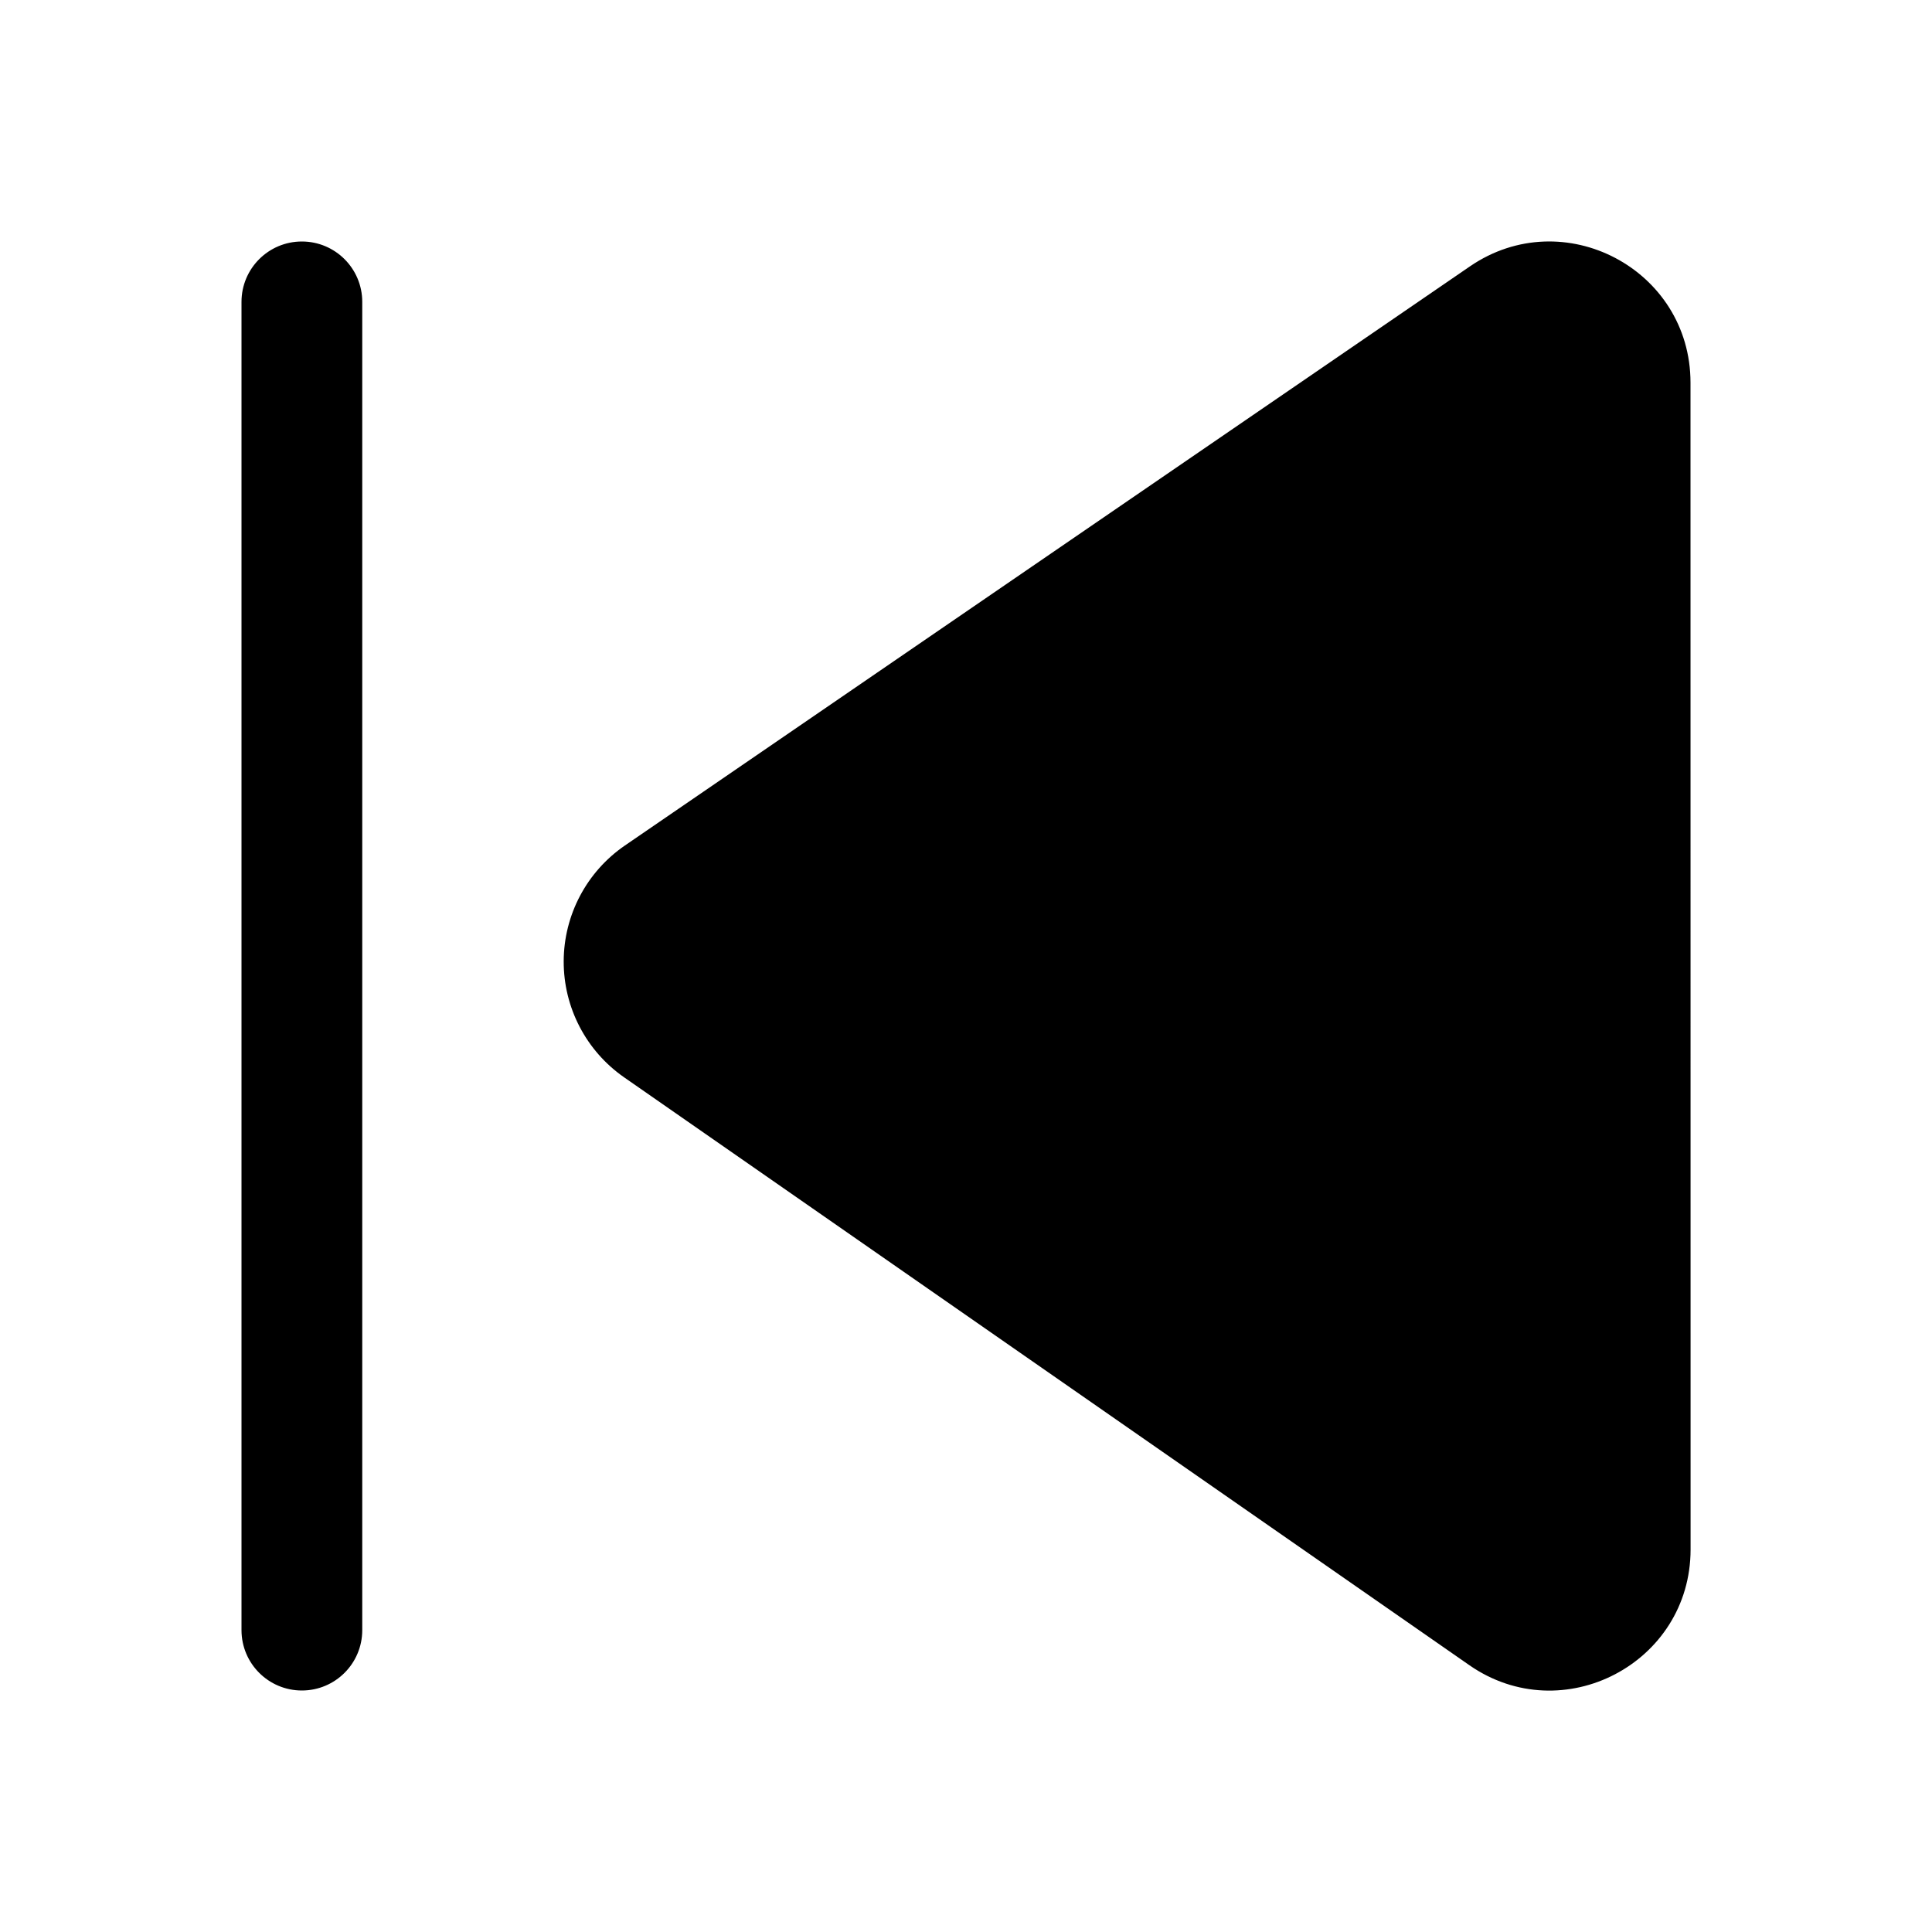
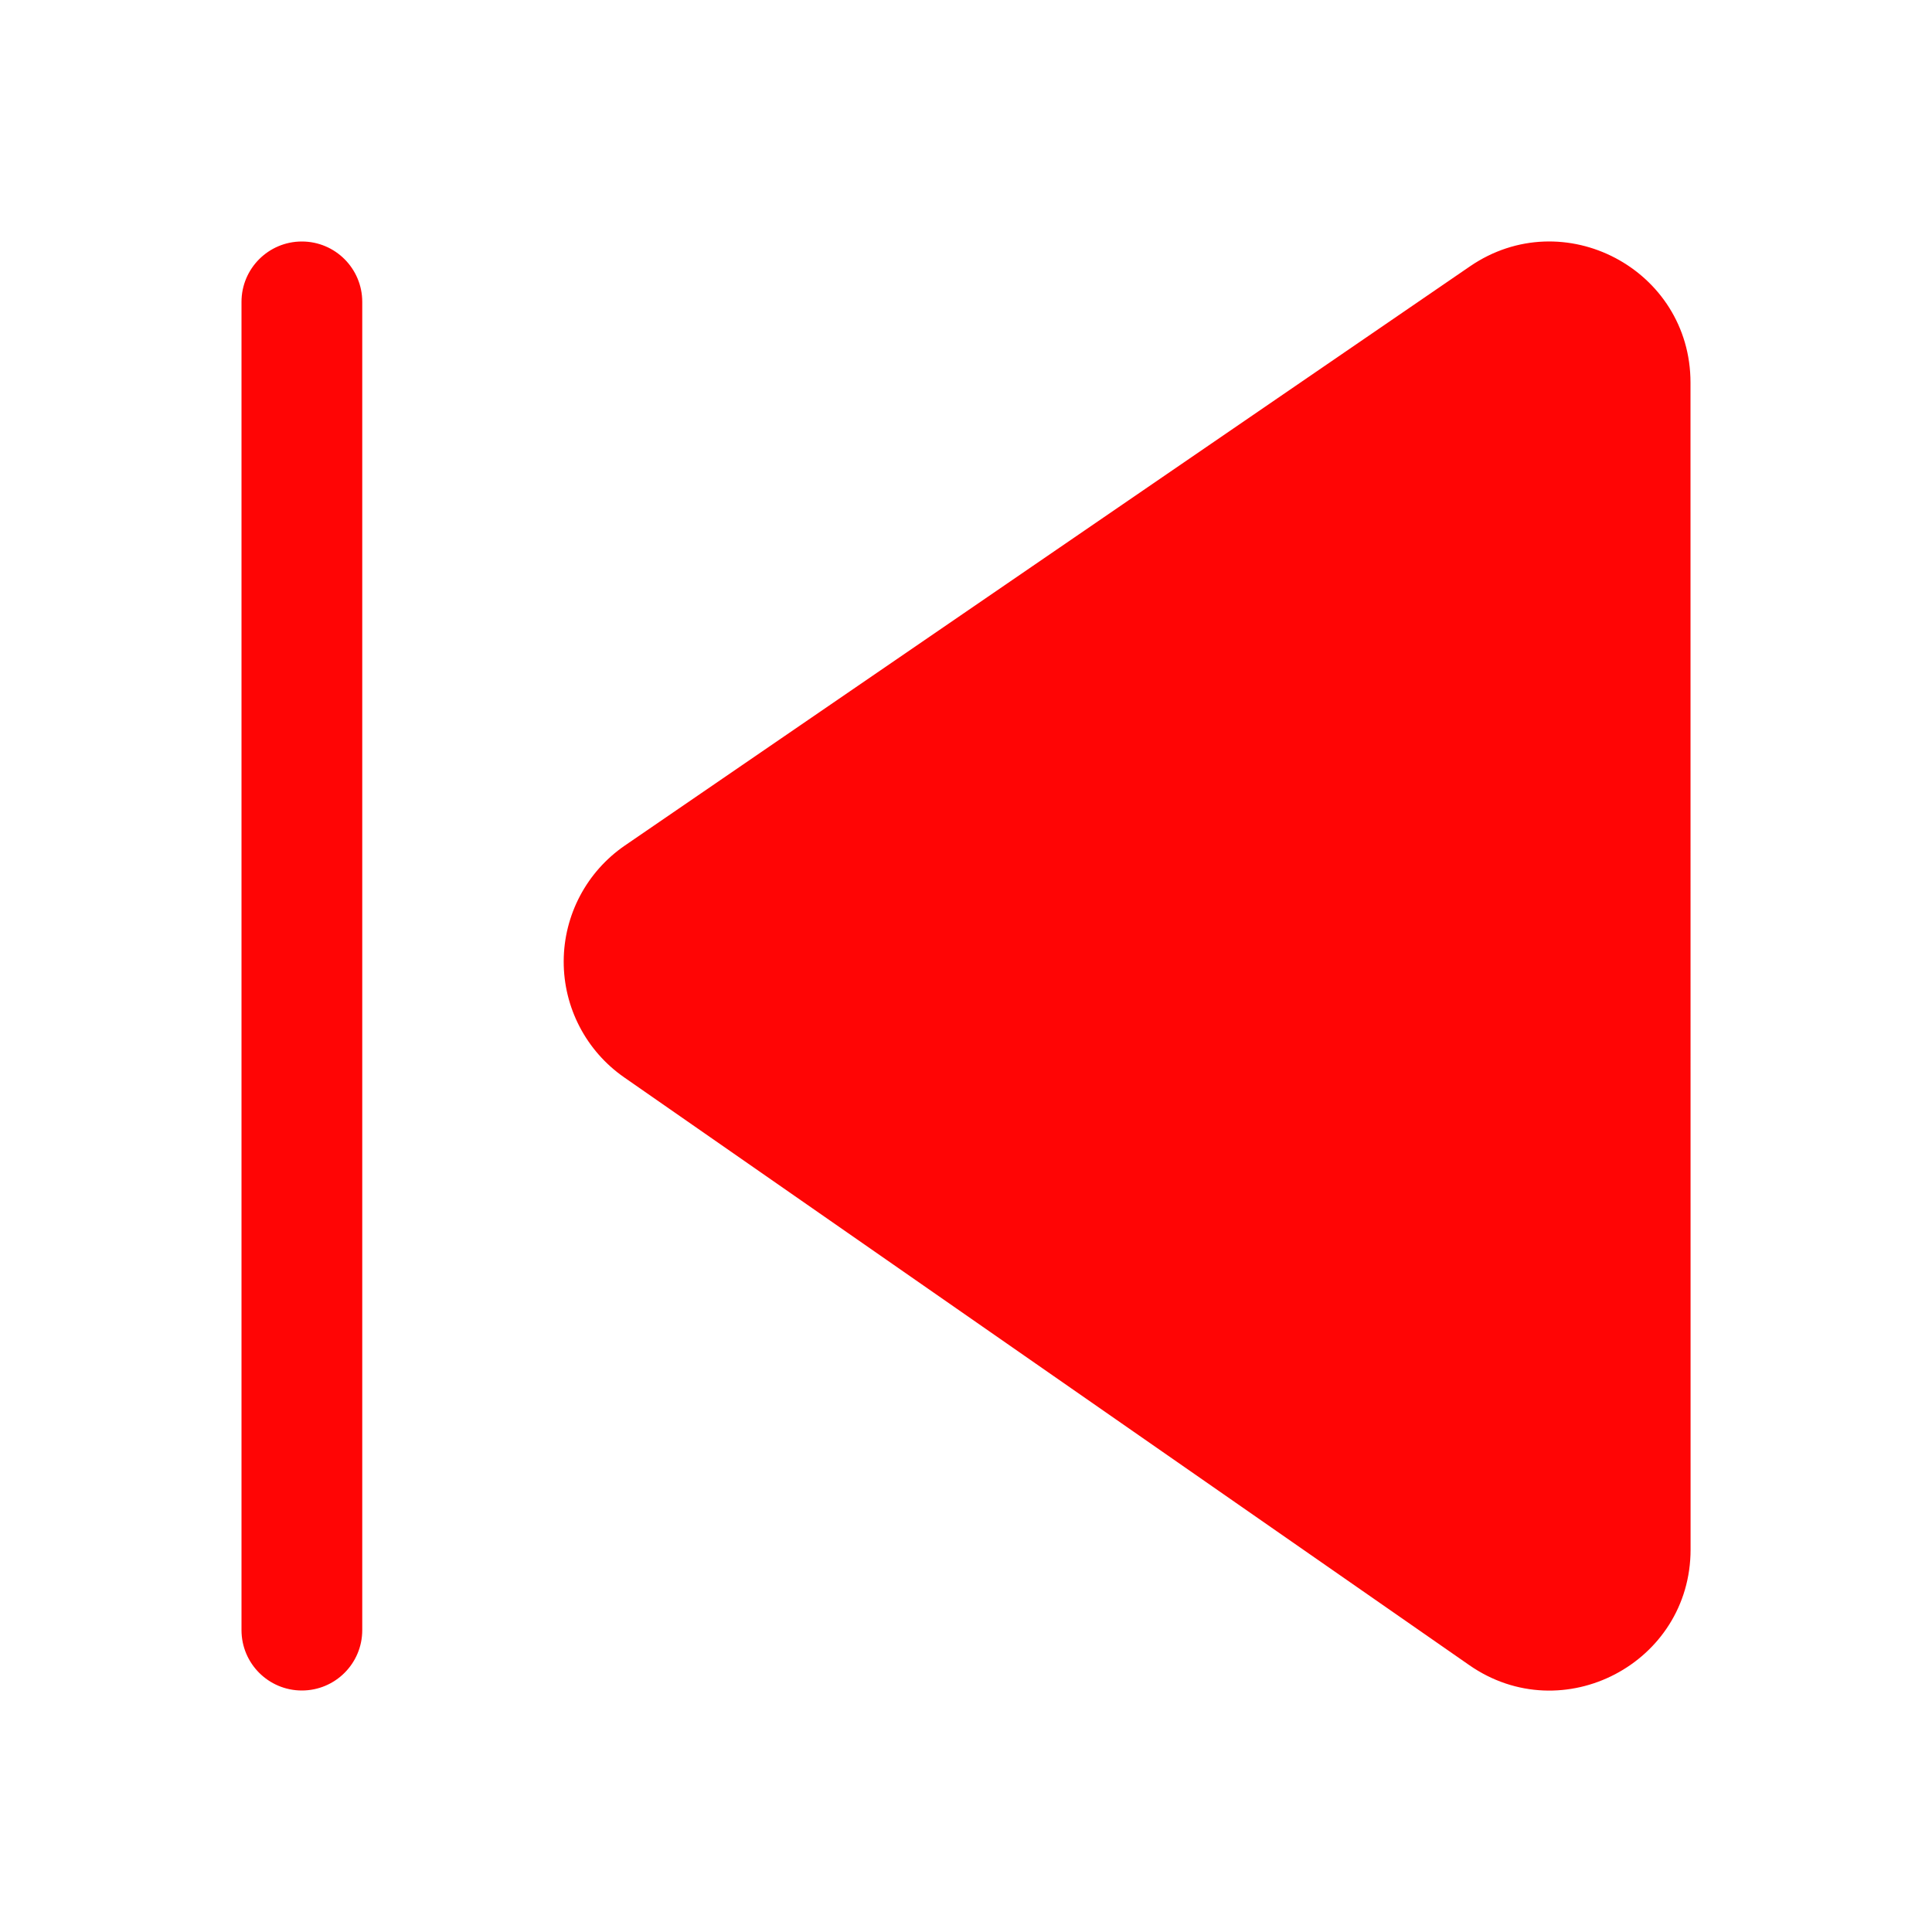
<svg xmlns="http://www.w3.org/2000/svg" width="1em" height="1em" viewBox="0 0 24 24">
-   <path fill="currentColor" d="M3 3.75a.75.75 0 0 1 1.5 0v16.5a.75.75 0 0 1-1.5 0zm18 1.003c0-1.408-1.578-2.24-2.74-1.444L7.763 10.503a1.75 1.75 0 0 0-.01 2.88l10.499 7.302c1.16.807 2.749-.024 2.749-1.437z" />
+   <path fill="#ff0505" d="M3 3.75a.75.75 0 0 1 1.5 0v16.5a.75.75 0 0 1-1.5 0zm18 1.003c0-1.408-1.578-2.24-2.74-1.444L7.763 10.503a1.75 1.75 0 0 0-.01 2.88l10.499 7.302c1.16.807 2.749-.024 2.749-1.437z" />
</svg>
